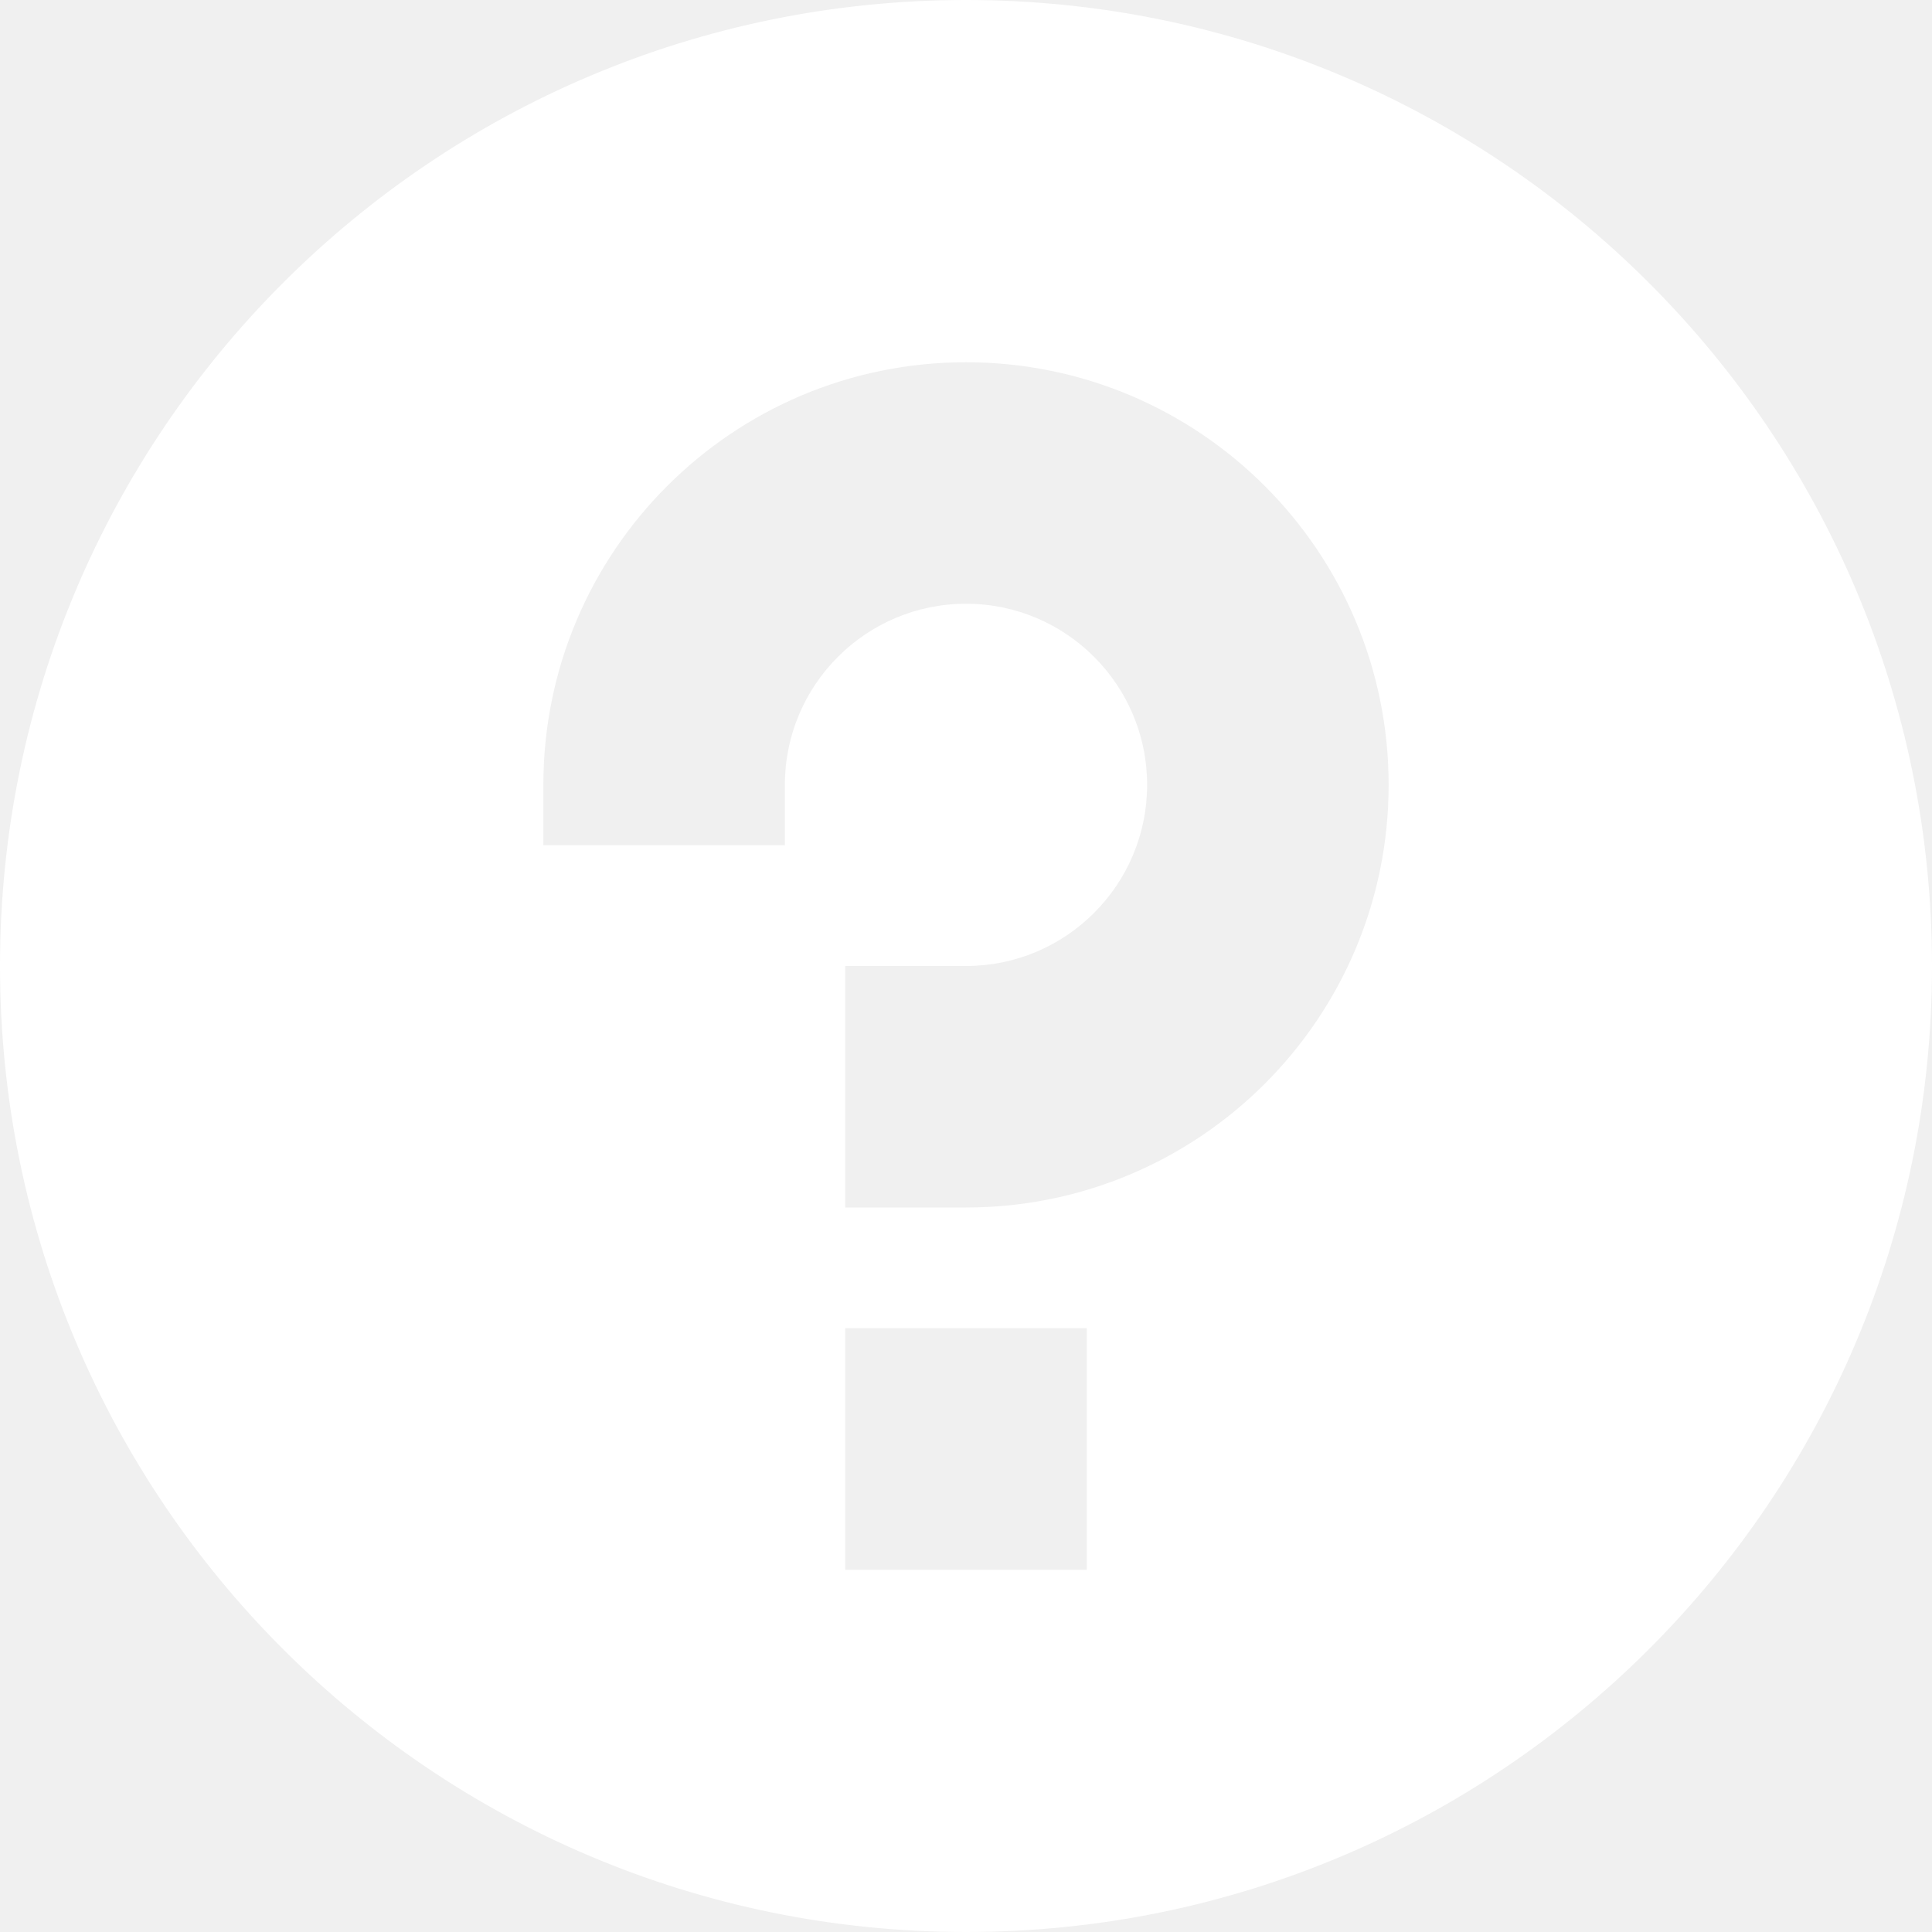
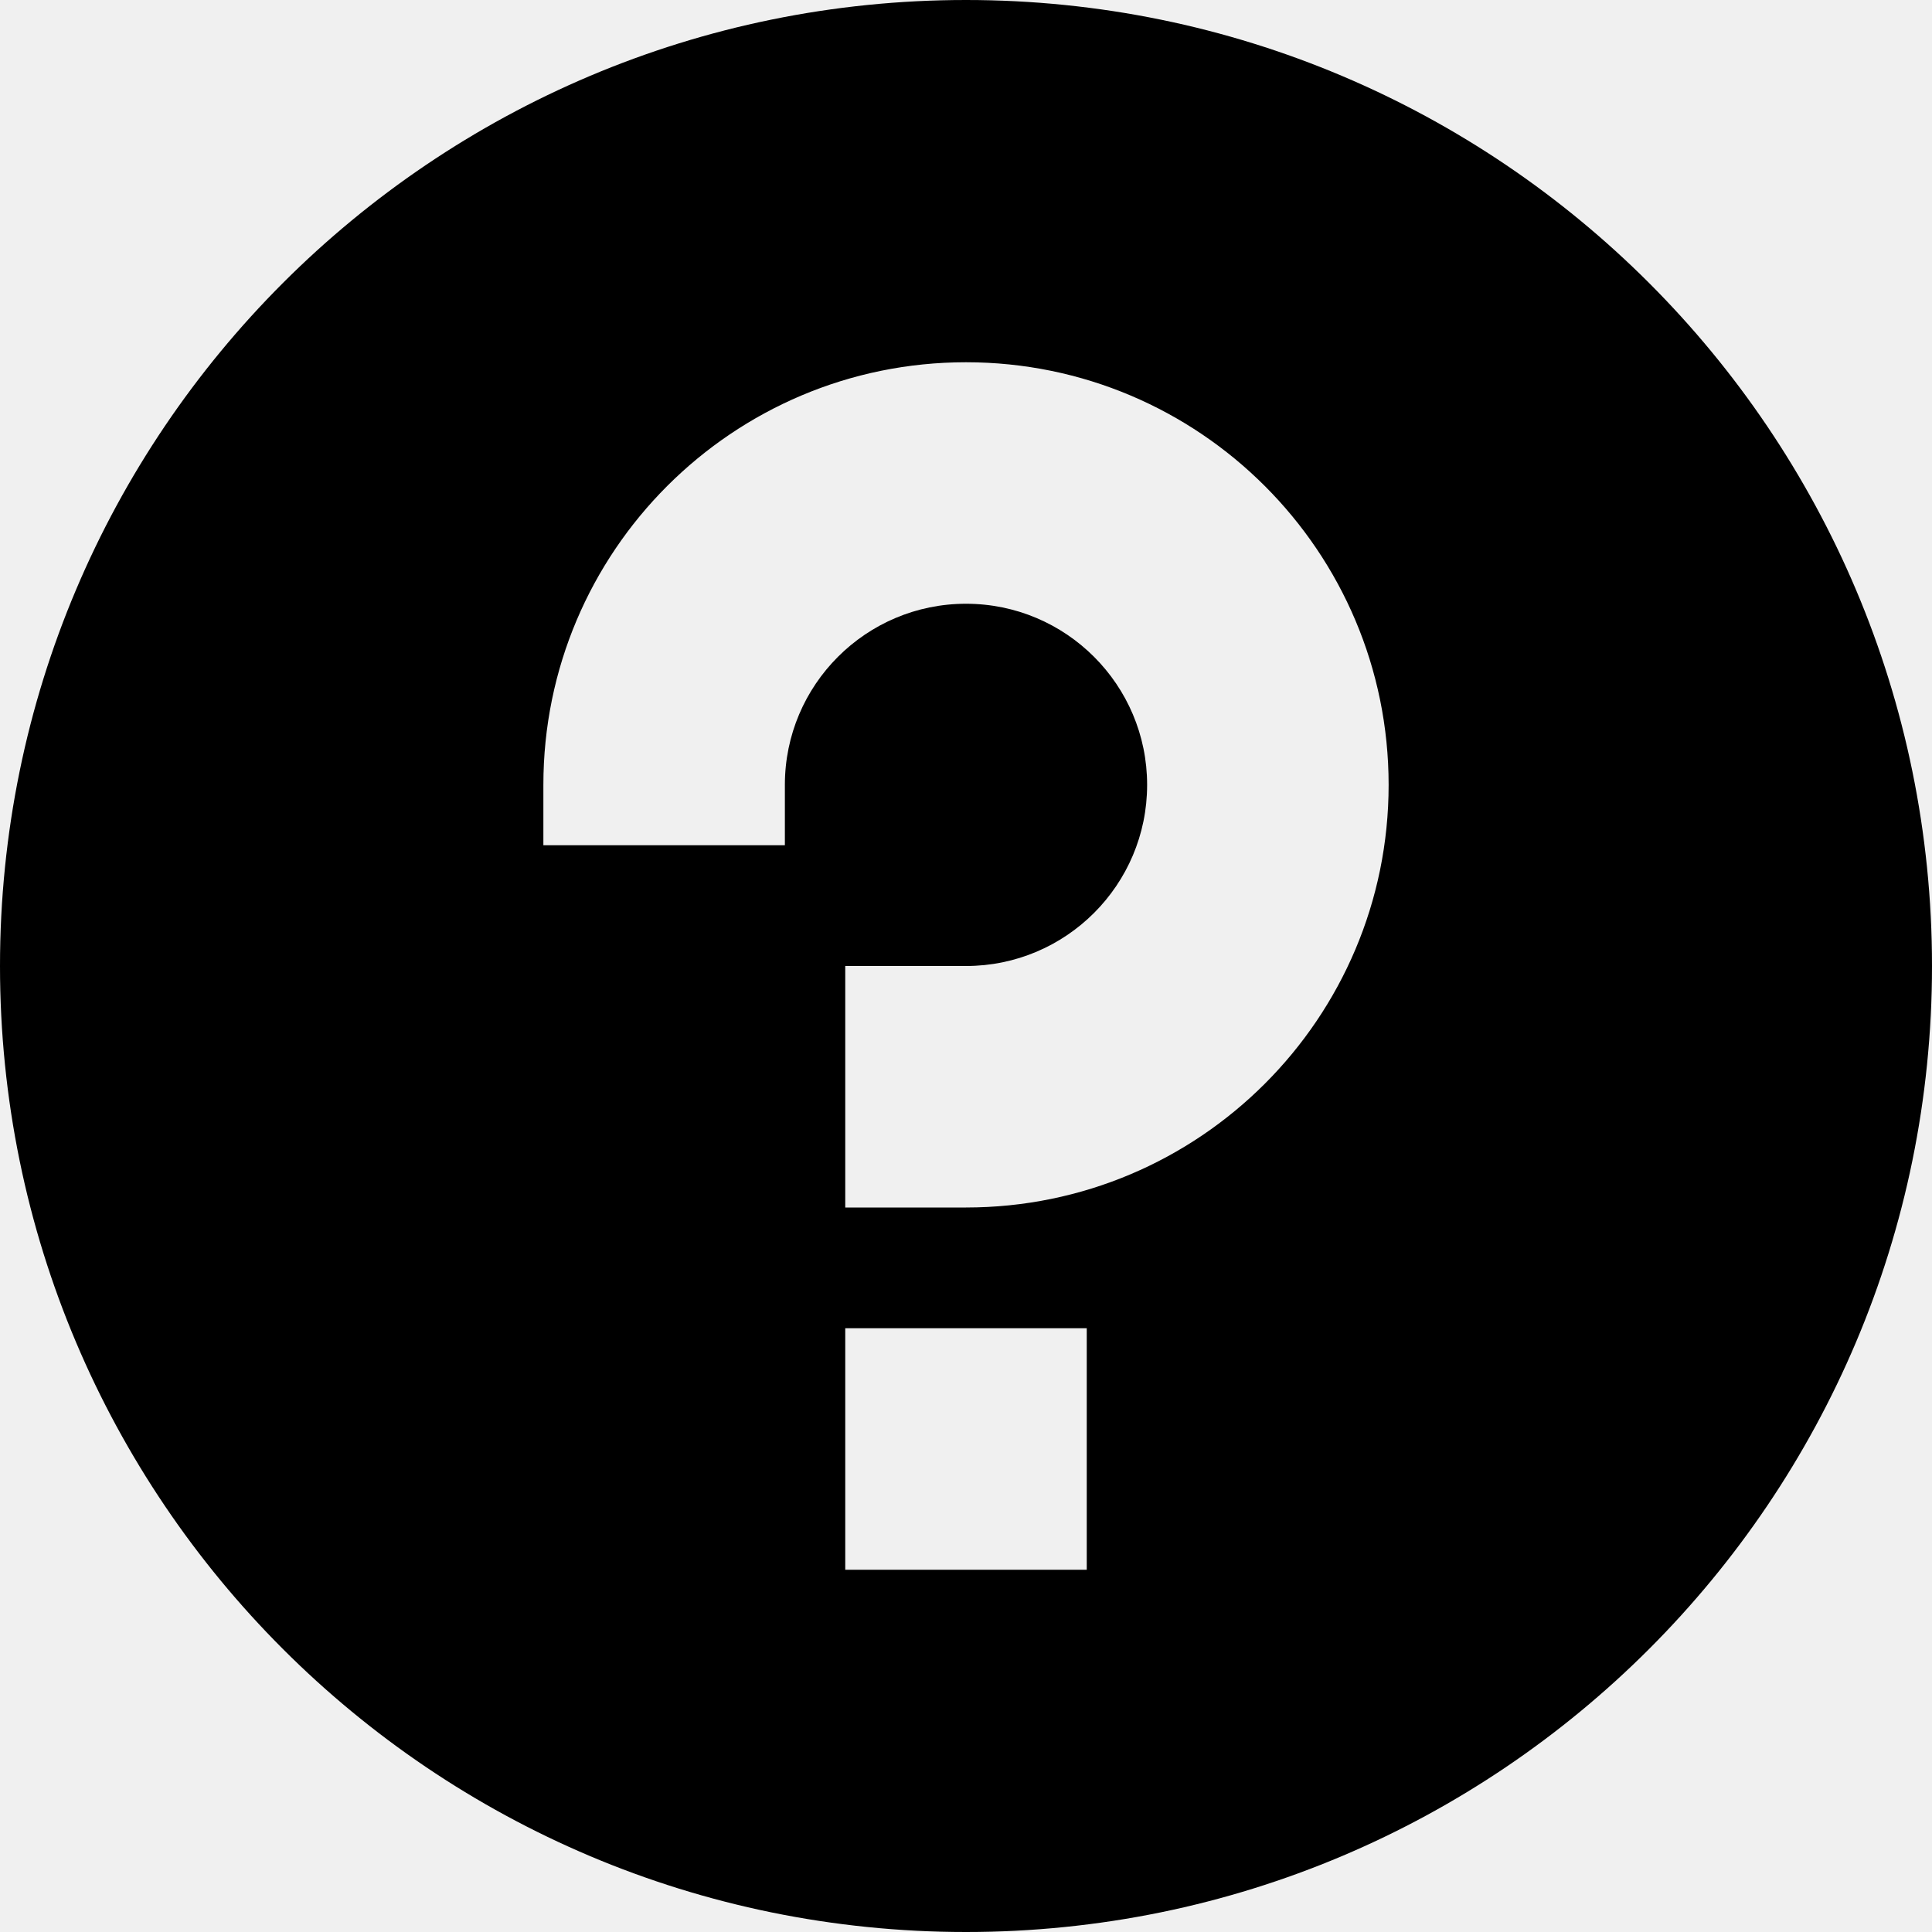
<svg xmlns="http://www.w3.org/2000/svg" width="16" height="16" viewBox="0 0 16 16" fill="none">
-   <path fill-rule="evenodd" clip-rule="evenodd" d="M8 16C12.418 16 16 12.418 16 8C16 3.582 12.418 0 8 0C3.582 0 0 3.582 0 8C0 12.418 3.582 16 8 16ZM8 5C7.172 5 6.5 5.672 6.5 6.5V7H4.5V6.5C4.5 4.567 6.067 3 8 3C9.933 3 11.5 4.567 11.5 6.5C11.5 8.433 9.933 10 8 10H7V8H8C8.828 8 9.5 7.328 9.5 6.5C9.5 5.672 8.828 5 8 5ZM9 11V13H7V11H9Z" fill="white" />
+   <path fill-rule="evenodd" clip-rule="evenodd" d="M8 16C12.418 16 16 12.418 16 8C16 3.582 12.418 0 8 0C3.582 0 0 3.582 0 8C0 12.418 3.582 16 8 16ZM8 5C7.172 5 6.5 5.672 6.5 6.5V7H4.5V6.5C4.5 4.567 6.067 3 8 3C9.933 3 11.5 4.567 11.5 6.5C11.5 8.433 9.933 10 8 10H7V8H8C8.828 8 9.5 7.328 9.5 6.5C9.5 5.672 8.828 5 8 5ZM9 11V13H7V11H9Z" fill="currentColor" />
</svg>
